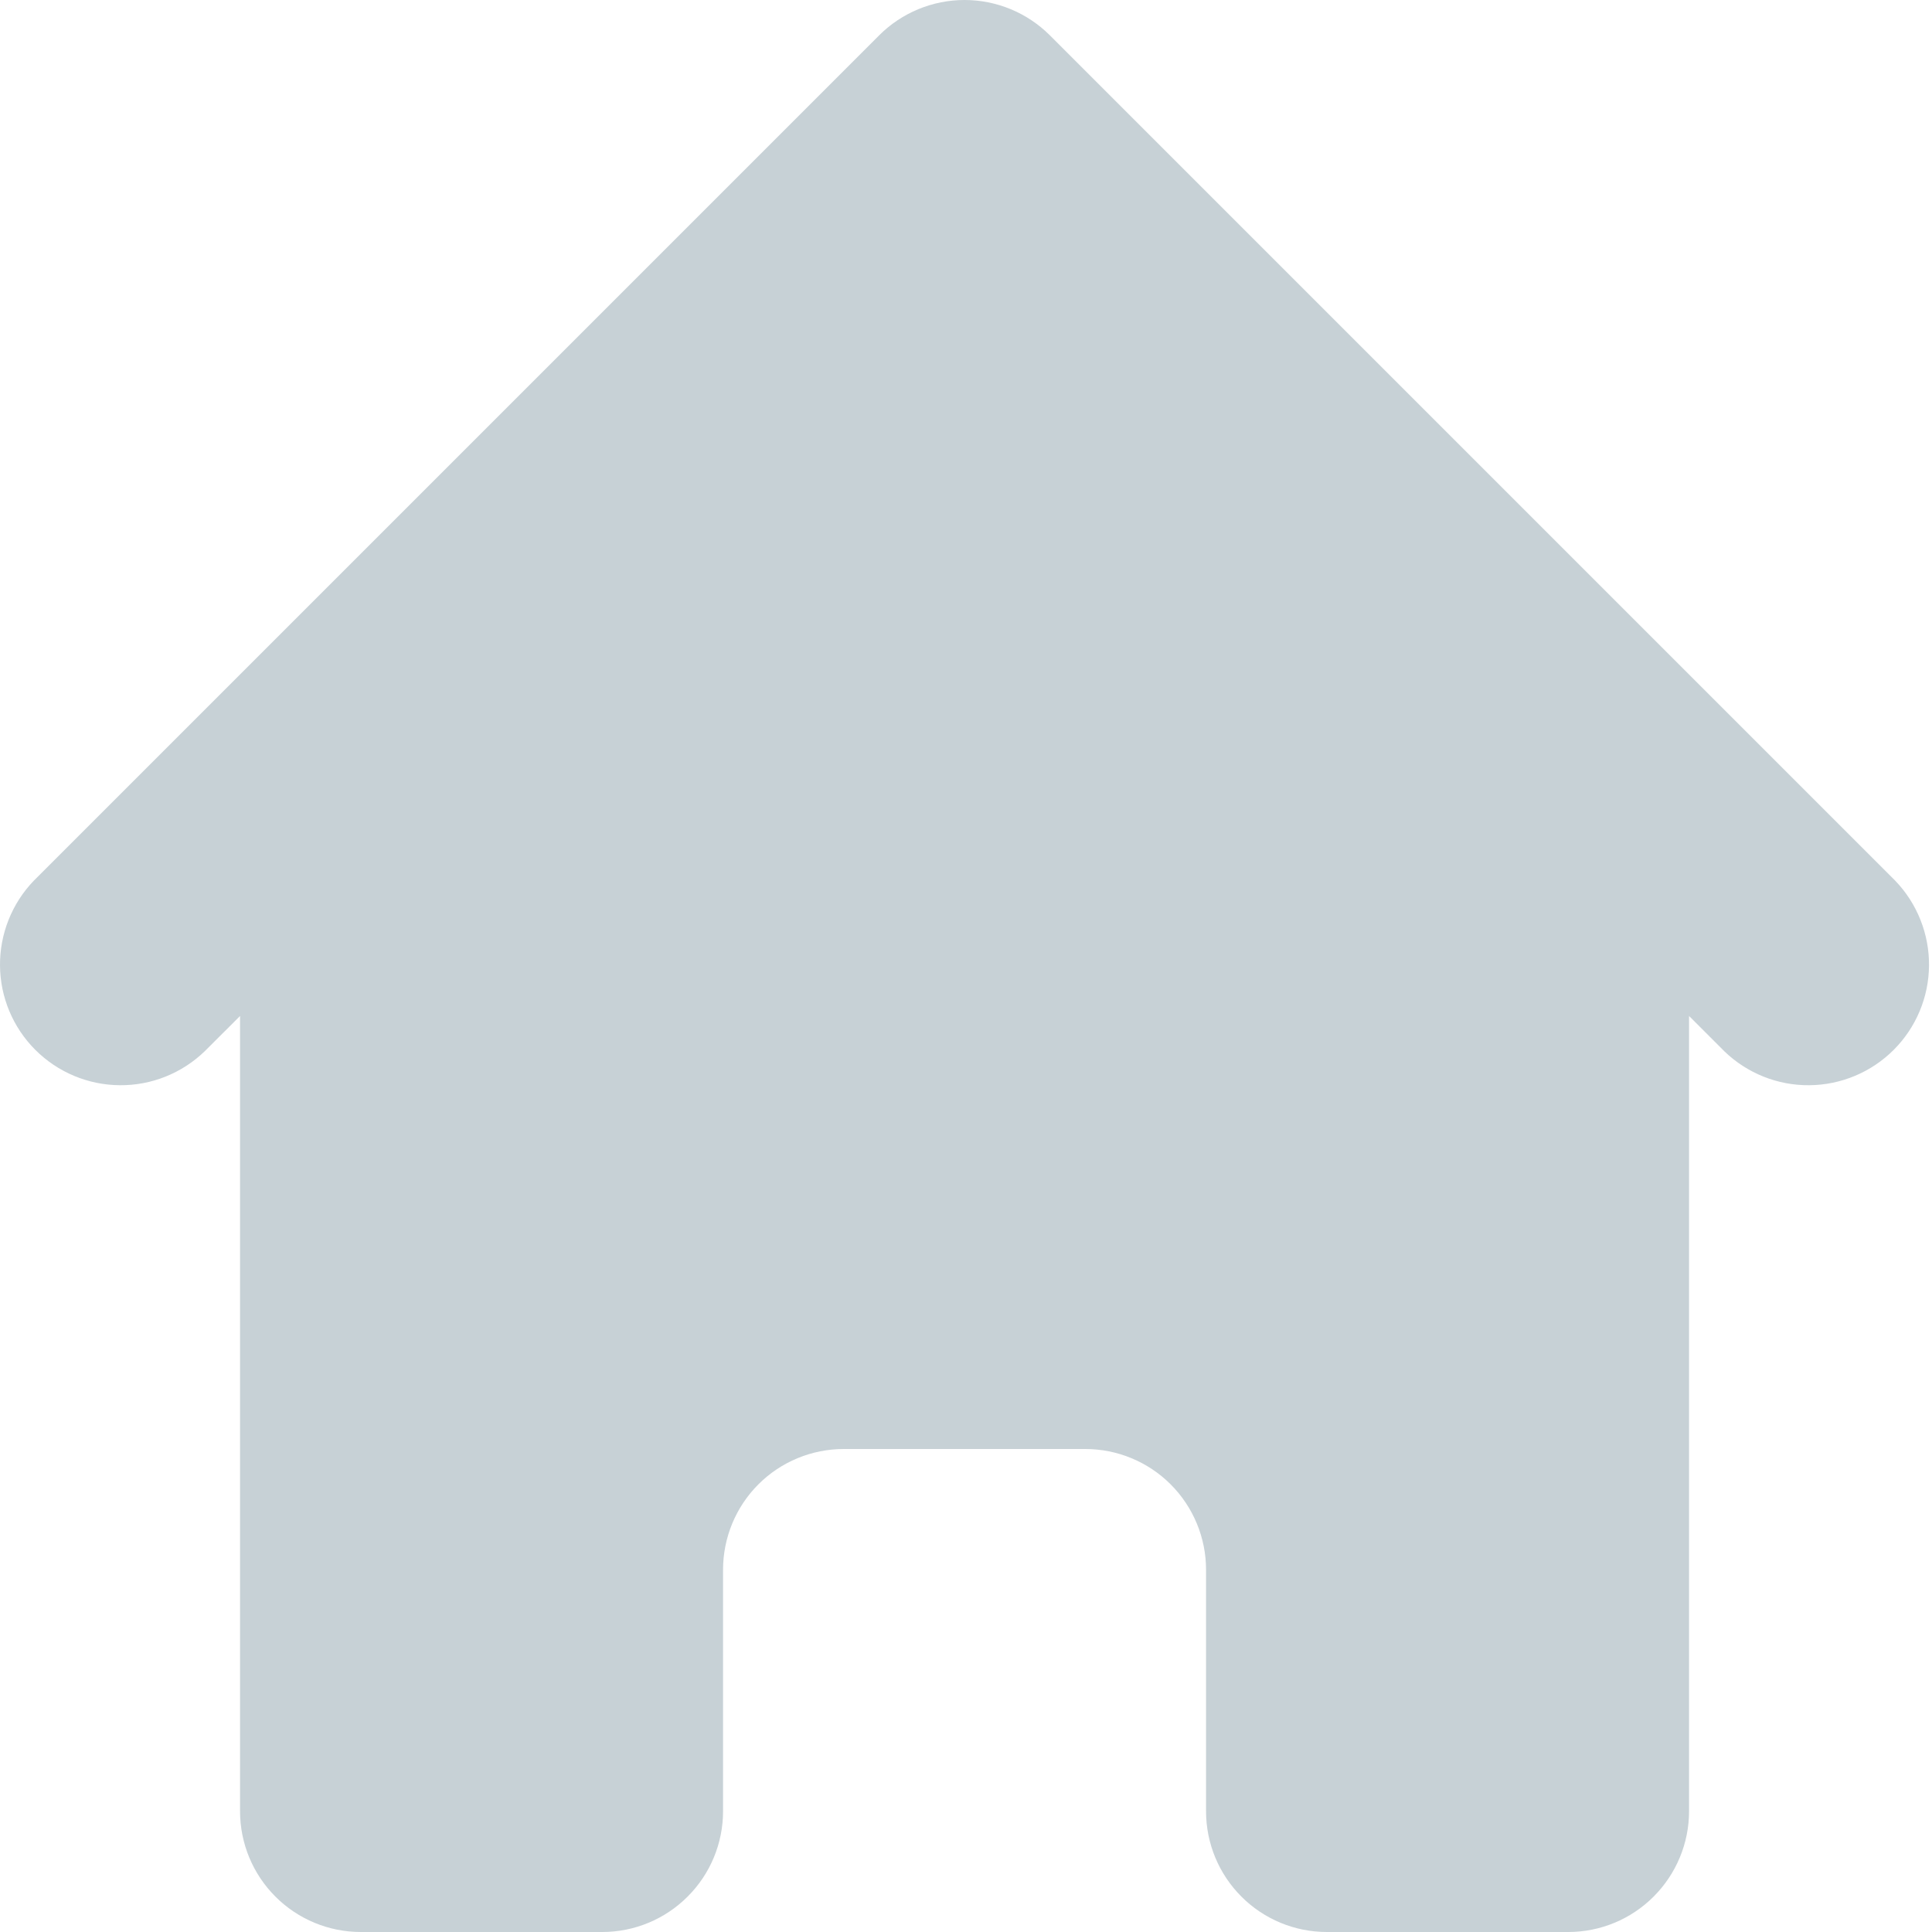
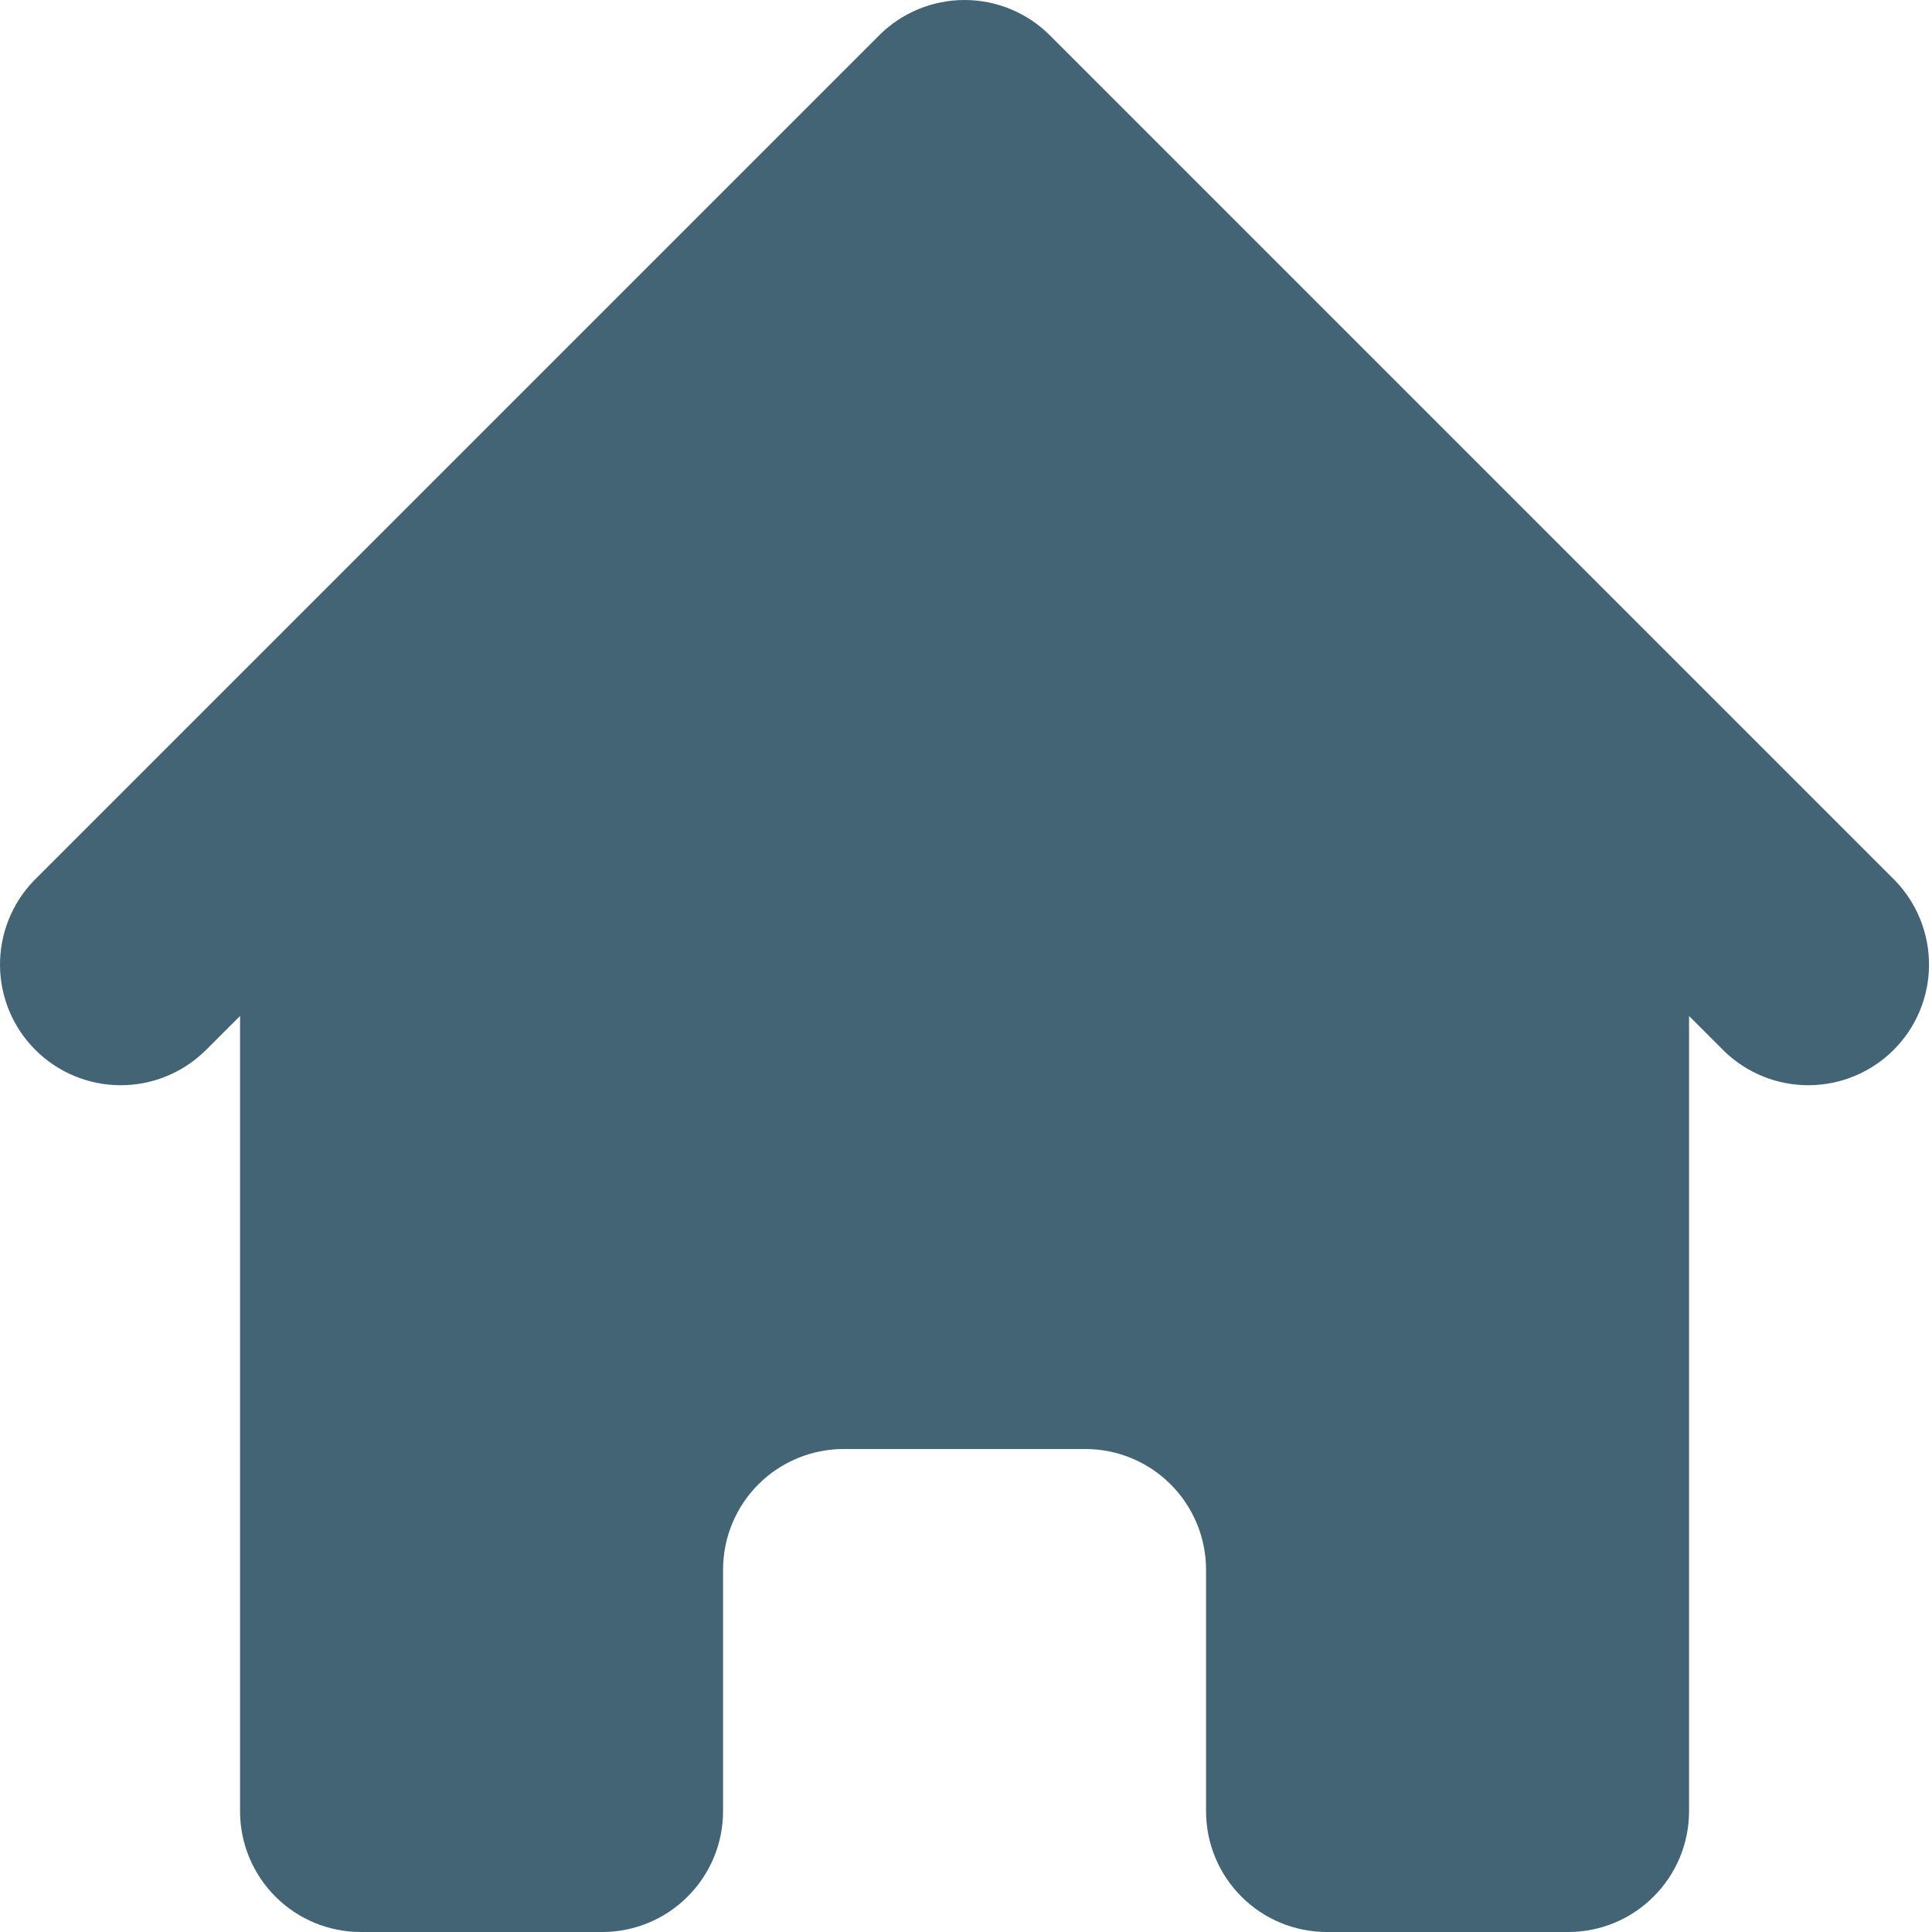
<svg xmlns="http://www.w3.org/2000/svg" width="24" height="24" viewBox="0 0 24 24" fill="none">
-   <path d="M13.042 0.439C12.761 0.158 12.379 0 11.982 0C11.584 0 11.202 0.158 10.921 0.439L0.421 10.939C0.148 11.222 -0.003 11.601 5.6704e-05 11.994C0.003 12.388 0.161 12.764 0.439 13.042C0.717 13.32 1.094 13.478 1.487 13.481C1.88 13.485 2.259 13.333 2.542 13.06L2.982 12.621V22.5C2.982 22.898 3.14 23.279 3.421 23.56C3.702 23.842 4.084 24 4.482 24H7.482C7.879 24 8.261 23.842 8.542 23.56C8.824 23.279 8.982 22.898 8.982 22.5V19.5C8.982 19.102 9.14 18.72 9.421 18.439C9.702 18.158 10.084 18 10.482 18H13.482C13.879 18 14.261 18.158 14.542 18.439C14.823 18.72 14.982 19.102 14.982 19.5V22.5C14.982 22.898 15.14 23.279 15.421 23.56C15.702 23.842 16.084 24 16.482 24H19.482C19.879 24 20.261 23.842 20.542 23.56C20.823 23.279 20.982 22.898 20.982 22.5V12.621L21.421 13.06C21.704 13.333 22.083 13.485 22.476 13.481C22.869 13.478 23.246 13.32 23.524 13.042C23.802 12.764 23.96 12.388 23.963 11.994C23.966 11.601 23.815 11.222 23.542 10.939L13.042 0.439Z" fill="#436475" fill-opacity="0.3" />
+   <path d="M13.042 0.439C12.761 0.158 12.379 0 11.982 0C11.584 0 11.202 0.158 10.921 0.439L0.421 10.939C0.148 11.222 -0.003 11.601 5.6704e-05 11.994C0.003 12.388 0.161 12.764 0.439 13.042C0.717 13.32 1.094 13.478 1.487 13.481C1.88 13.485 2.259 13.333 2.542 13.06L2.982 12.621V22.5C2.982 22.898 3.14 23.279 3.421 23.56C3.702 23.842 4.084 24 4.482 24H7.482C7.879 24 8.261 23.842 8.542 23.56C8.824 23.279 8.982 22.898 8.982 22.5V19.5C8.982 19.102 9.14 18.72 9.421 18.439C9.702 18.158 10.084 18 10.482 18H13.482C13.879 18 14.261 18.158 14.542 18.439C14.823 18.72 14.982 19.102 14.982 19.5V22.5C14.982 22.898 15.14 23.279 15.421 23.56C15.702 23.842 16.084 24 16.482 24H19.482C19.879 24 20.261 23.842 20.542 23.56C20.823 23.279 20.982 22.898 20.982 22.5V12.621L21.421 13.06C21.704 13.333 22.083 13.485 22.476 13.481C22.869 13.478 23.246 13.32 23.524 13.042C23.802 12.764 23.96 12.388 23.963 11.994C23.966 11.601 23.815 11.222 23.542 10.939L13.042 0.439Z" fill="#436475" />
</svg>
